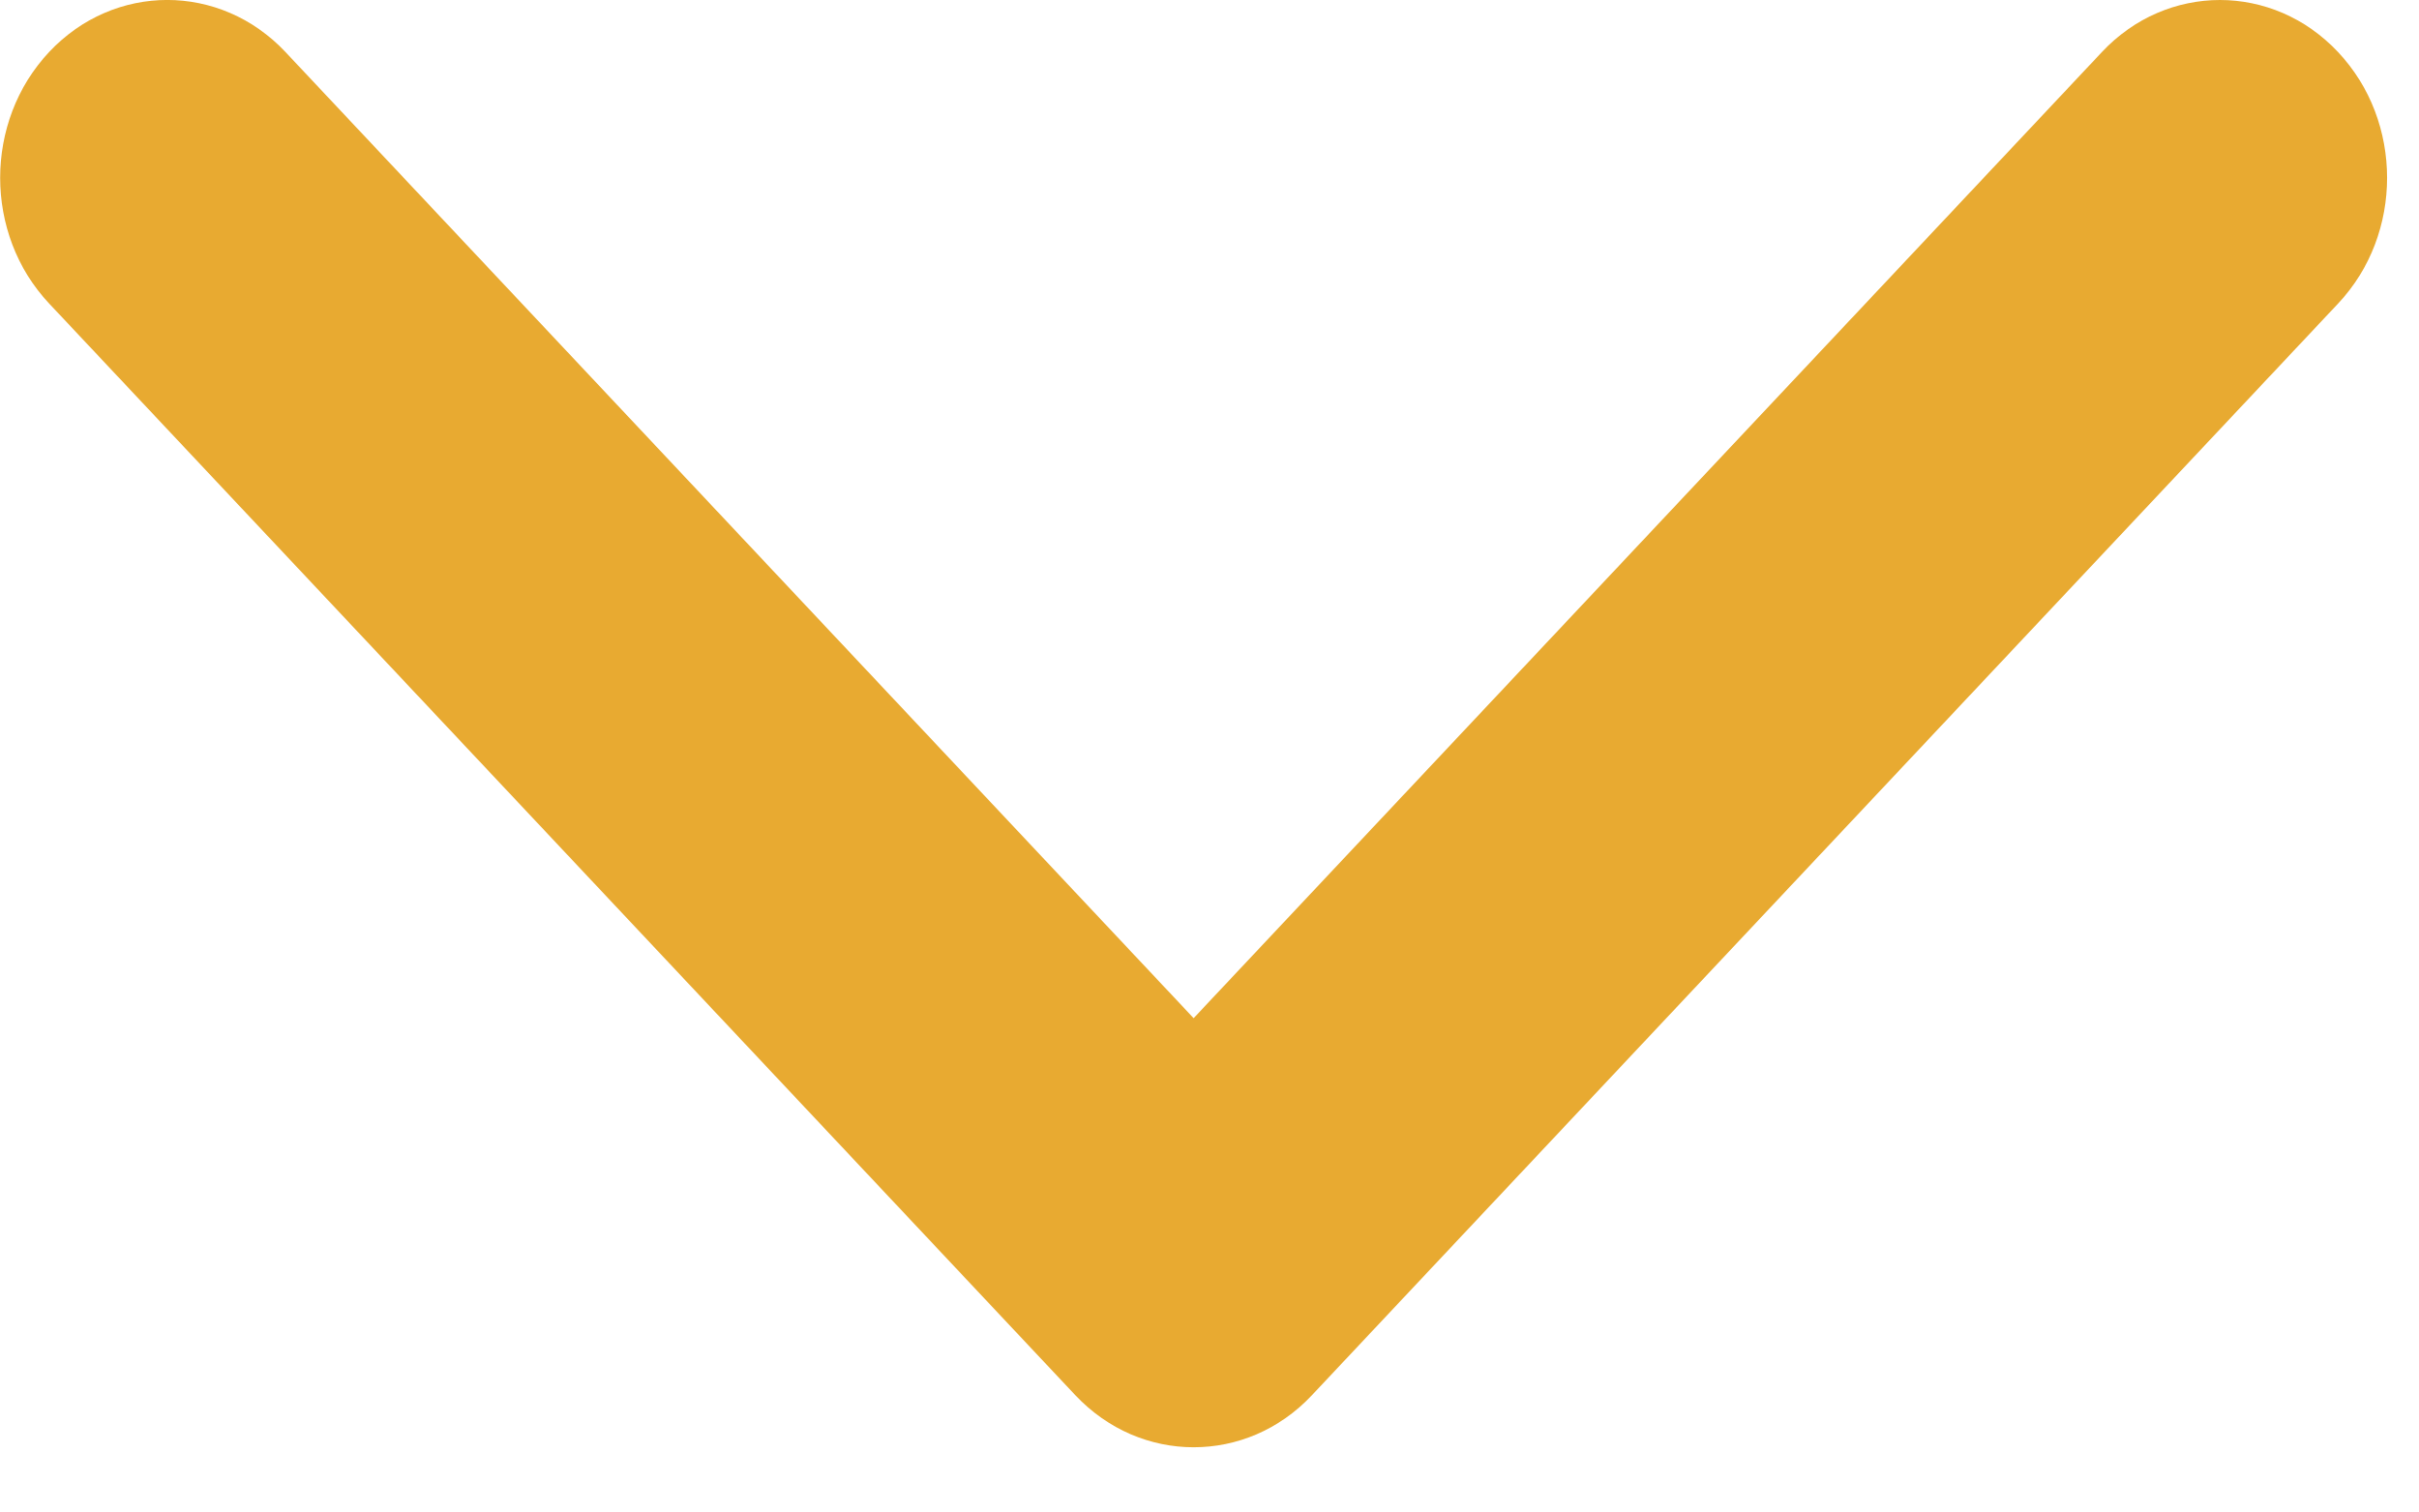
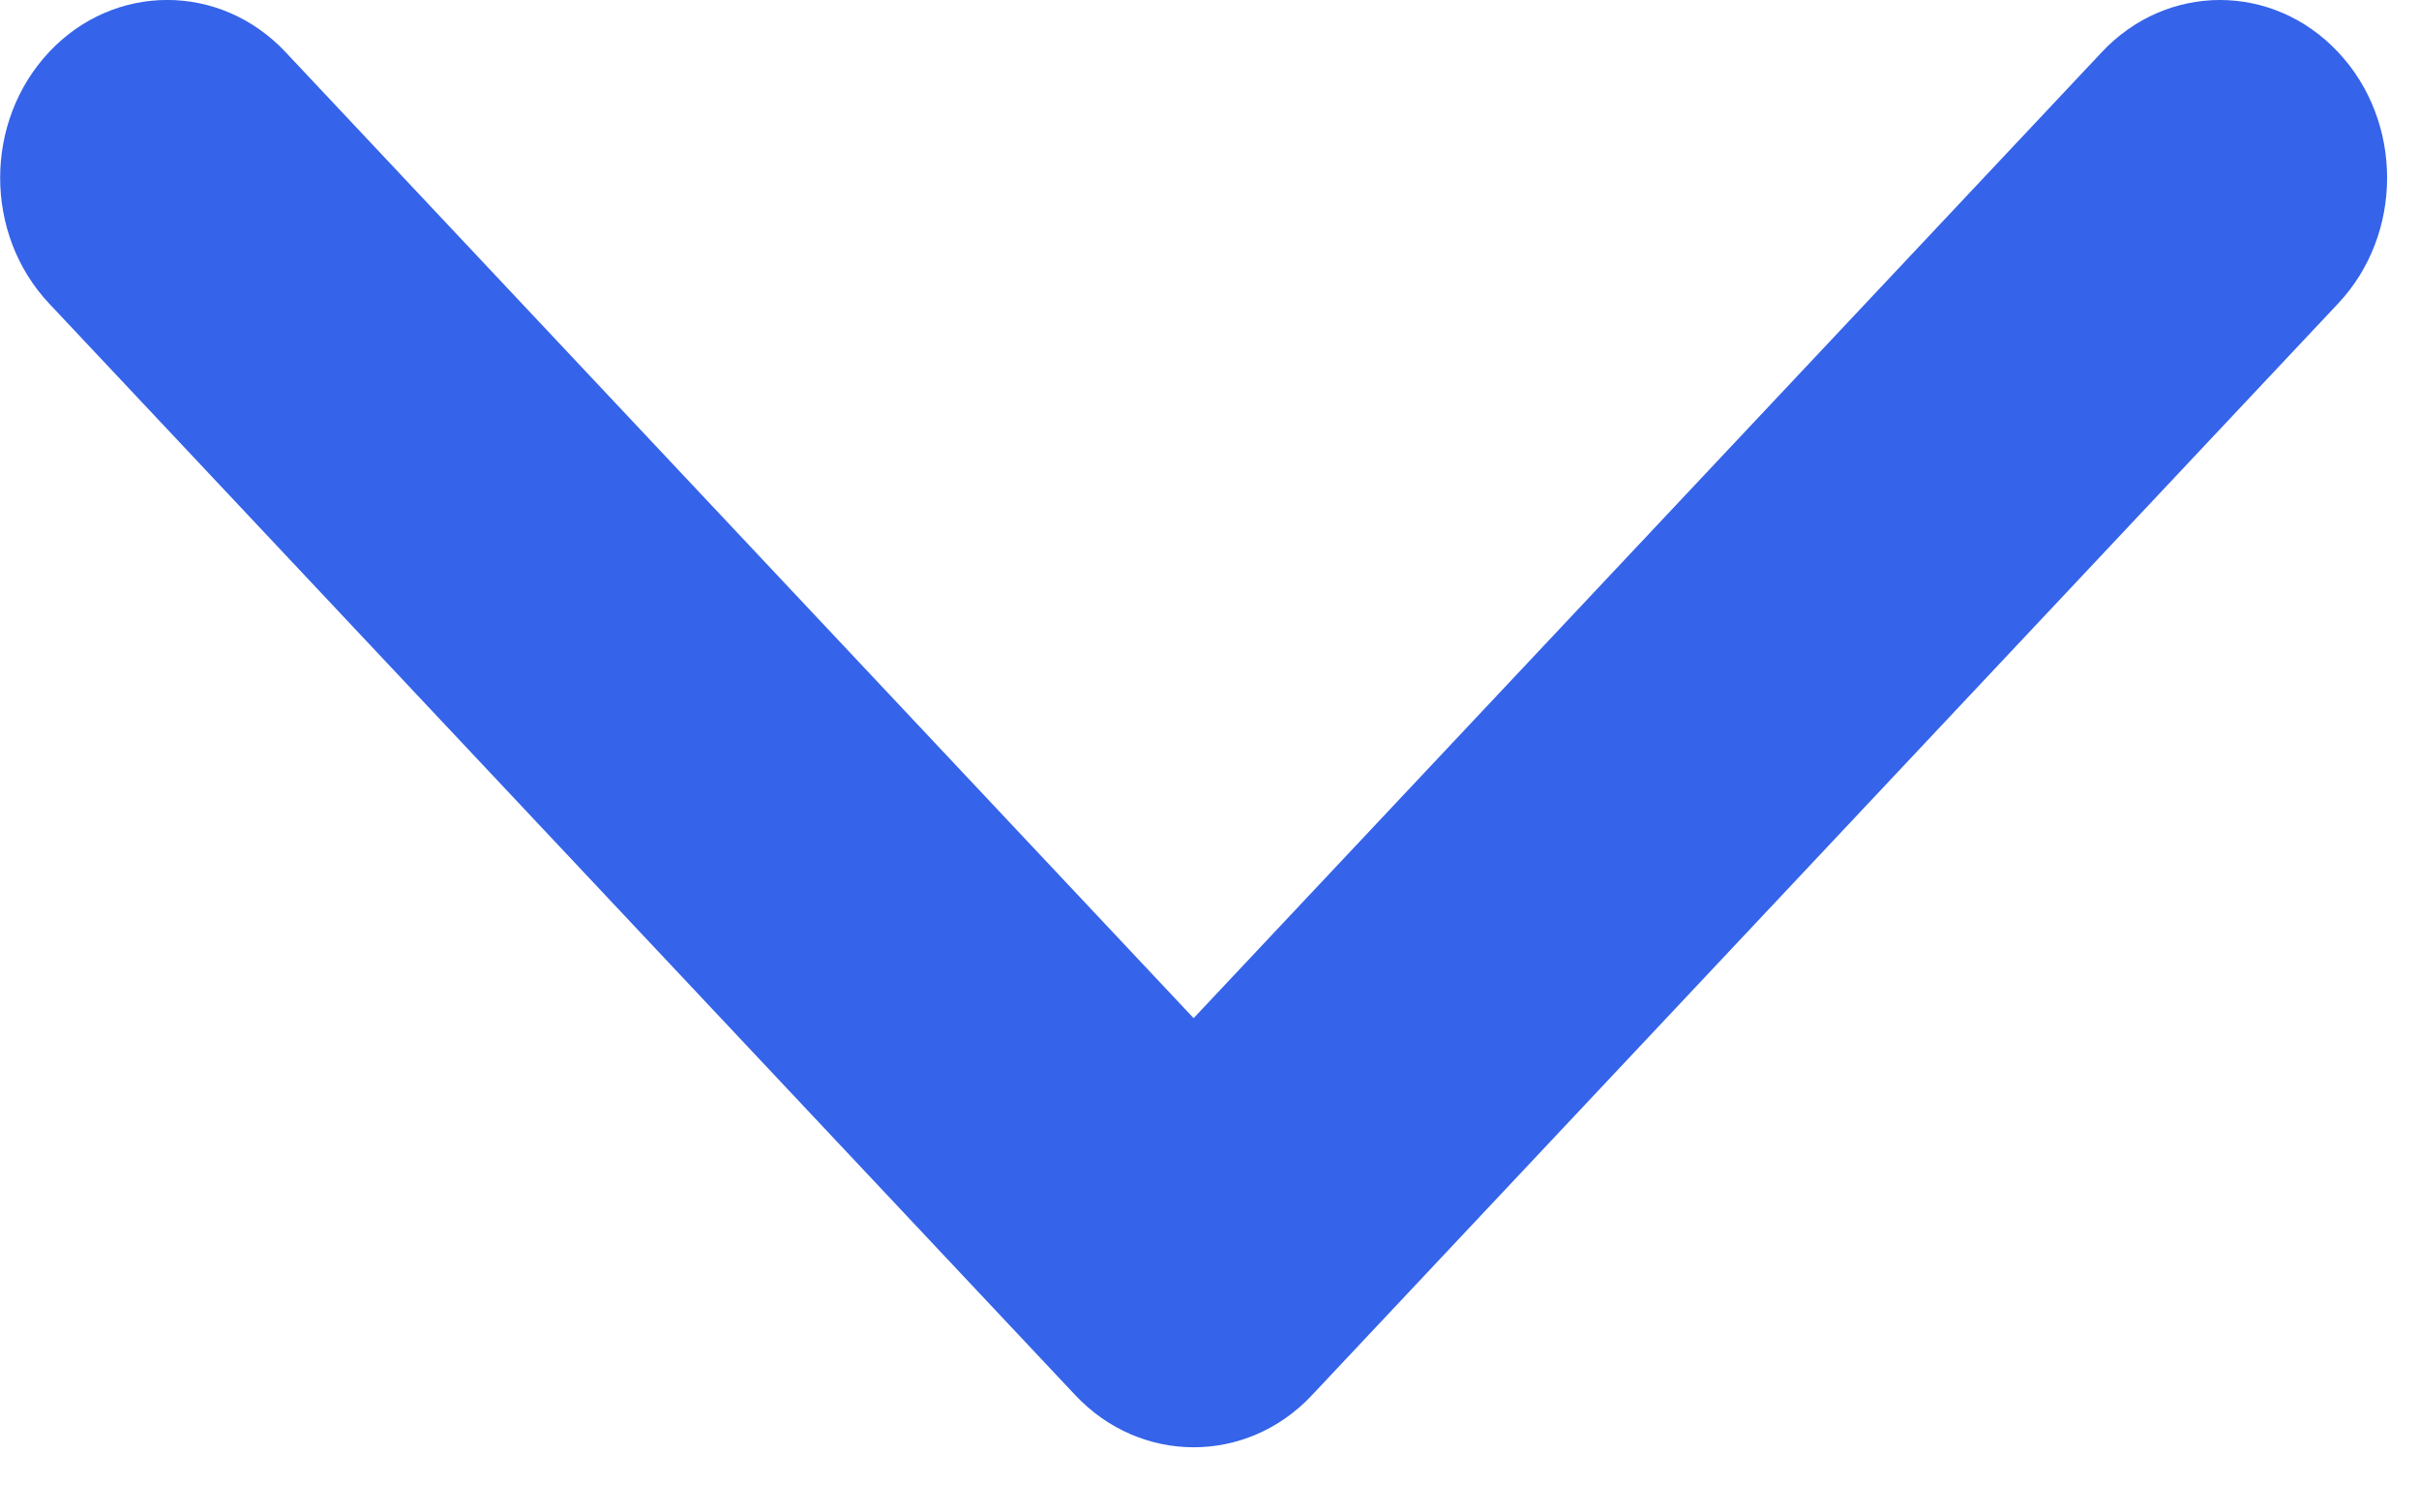
<svg xmlns="http://www.w3.org/2000/svg" width="16" height="10" viewBox="0 0 16 10" fill="none">
-   <path d="M7.113 9.231L0.325 2.008C-0.107 1.549 -0.107 0.804 0.325 0.344C0.756 -0.115 1.456 -0.115 1.888 0.344L7.895 6.736L13.902 0.345C14.333 -0.115 15.034 -0.115 15.465 0.345C15.897 0.804 15.897 1.549 15.465 2.008L8.677 9.231C8.461 9.461 8.178 9.575 7.895 9.575C7.612 9.575 7.329 9.46 7.113 9.231Z" fill="#E8AA31" />
+   <path d="M7.113 9.231L0.325 2.008C-0.107 1.549 -0.107 0.804 0.325 0.344C0.756 -0.115 1.456 -0.115 1.888 0.344L7.895 6.736L13.902 0.345C14.333 -0.115 15.034 -0.115 15.465 0.345C15.897 0.804 15.897 1.549 15.465 2.008L8.677 9.231C8.461 9.461 8.178 9.575 7.895 9.575C7.612 9.575 7.329 9.46 7.113 9.231Z" fill="#3563E9" />
</svg>
